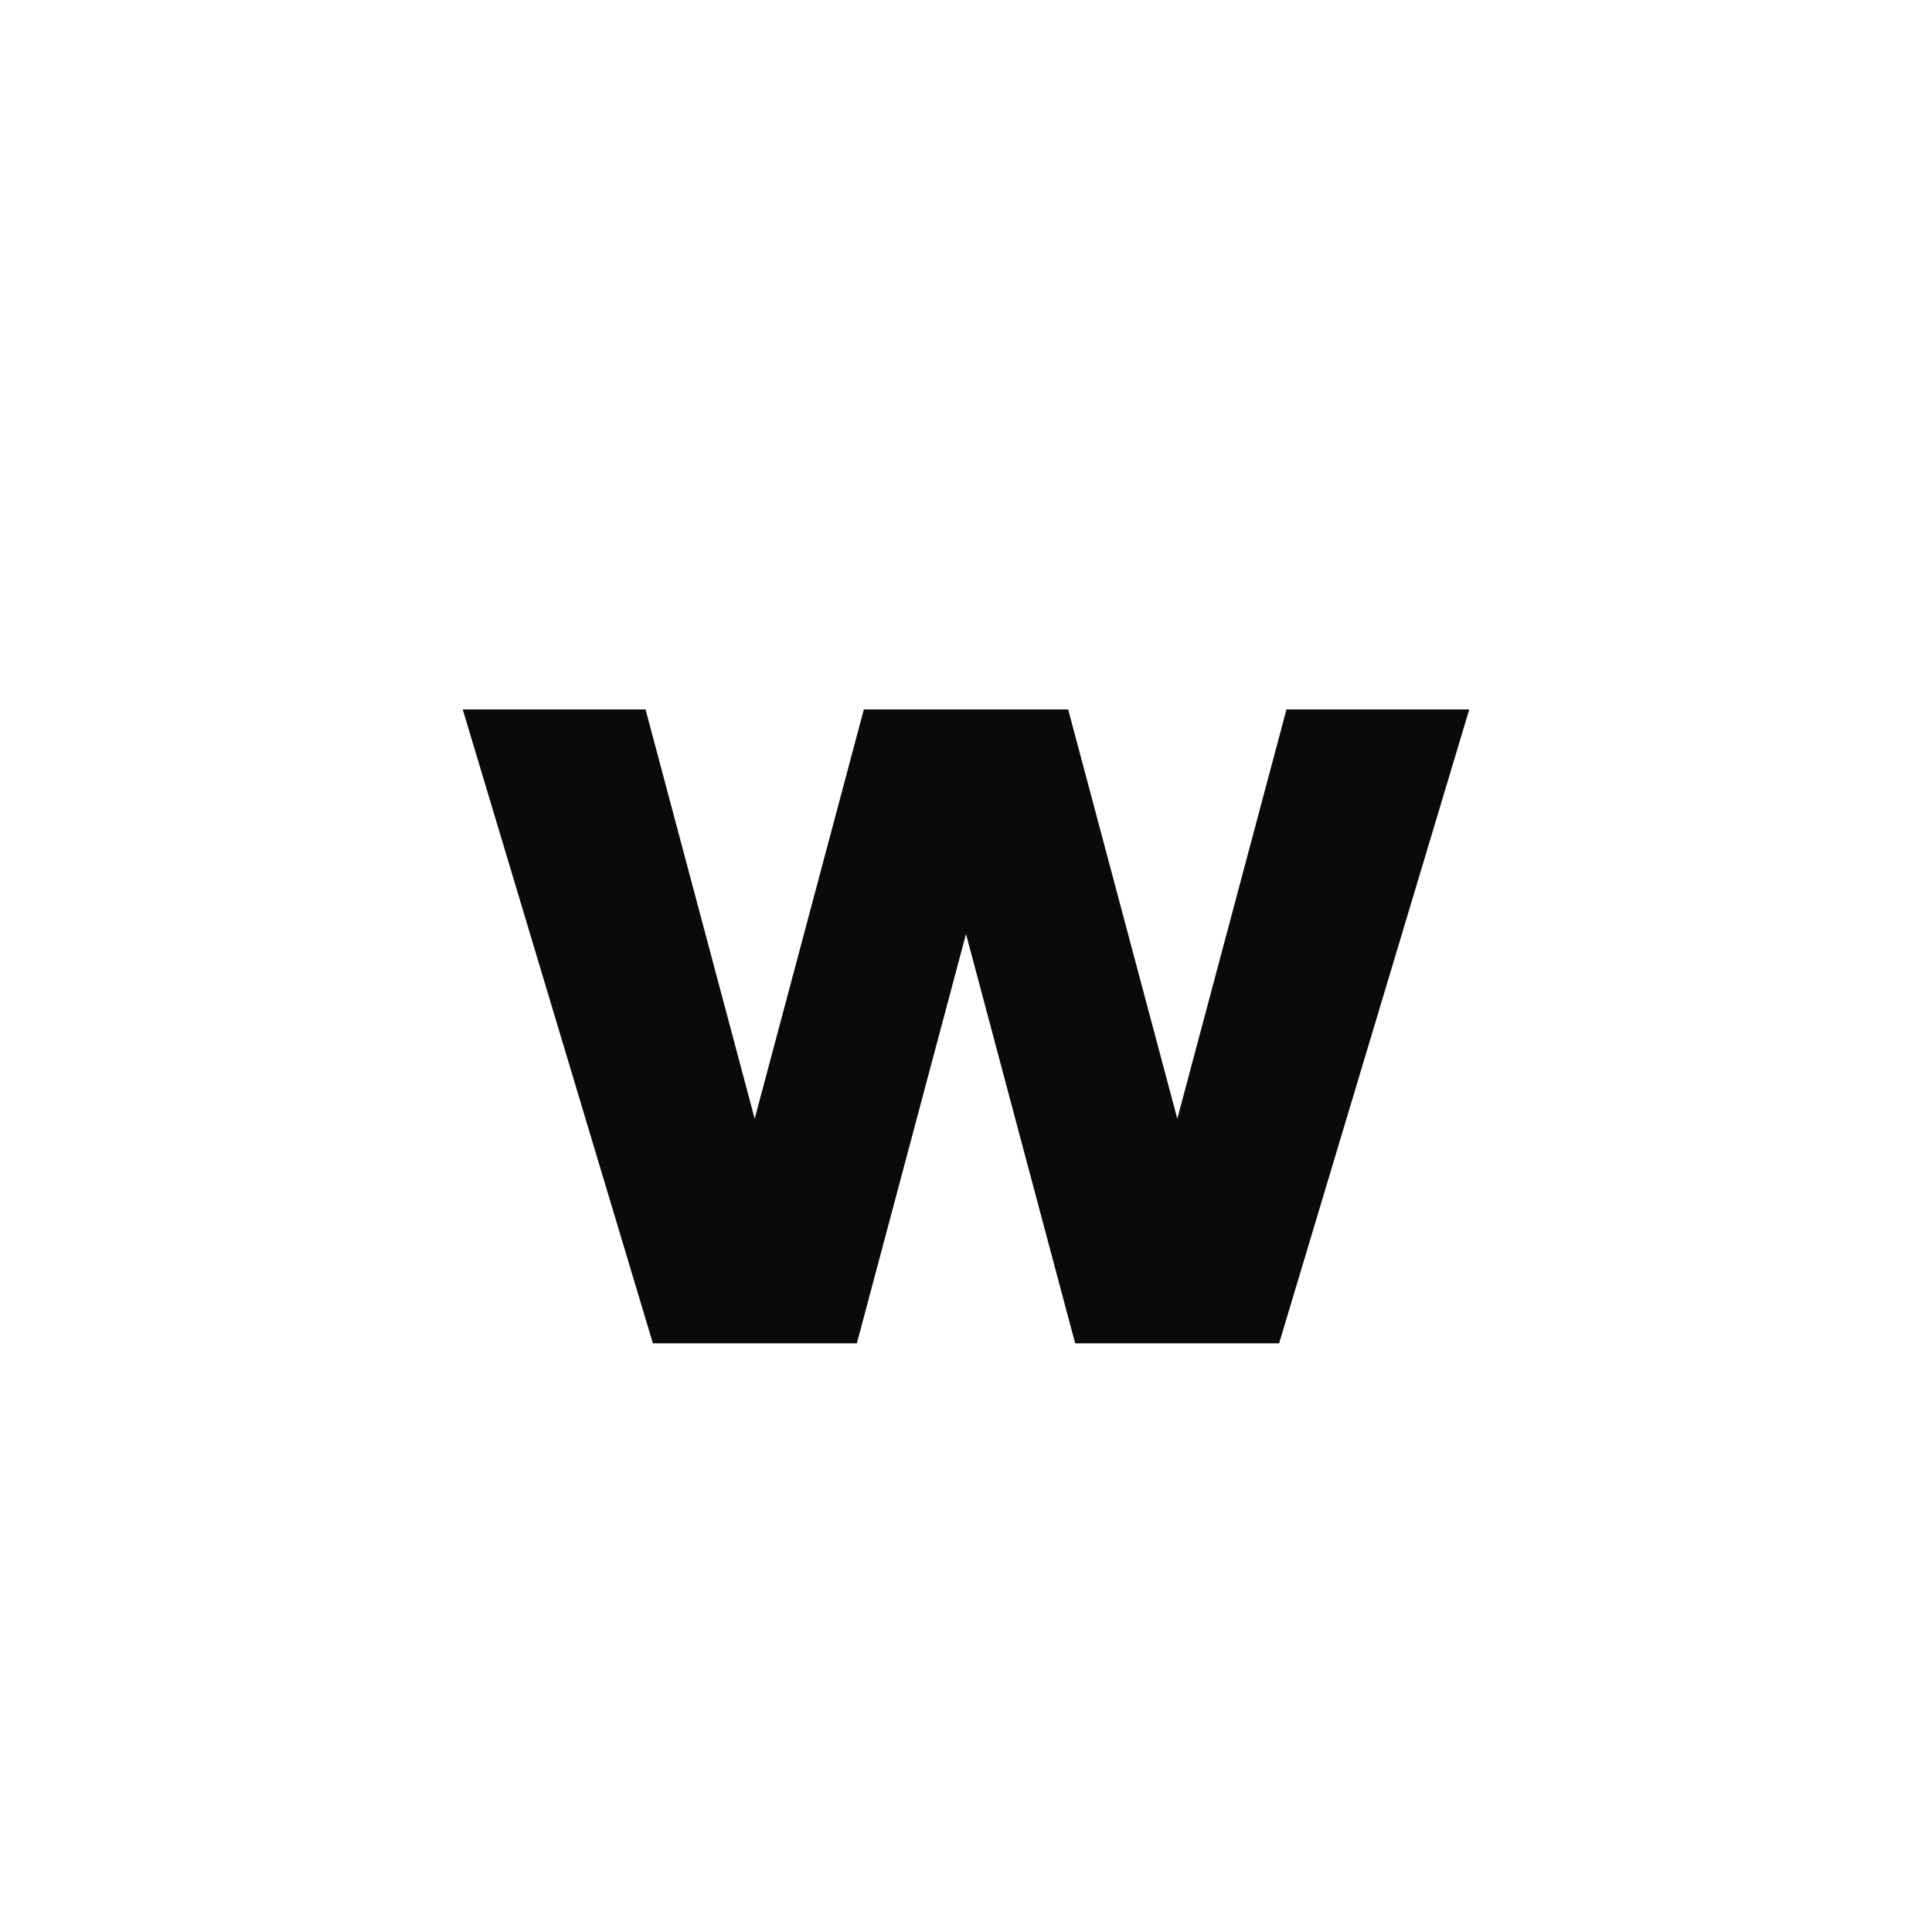
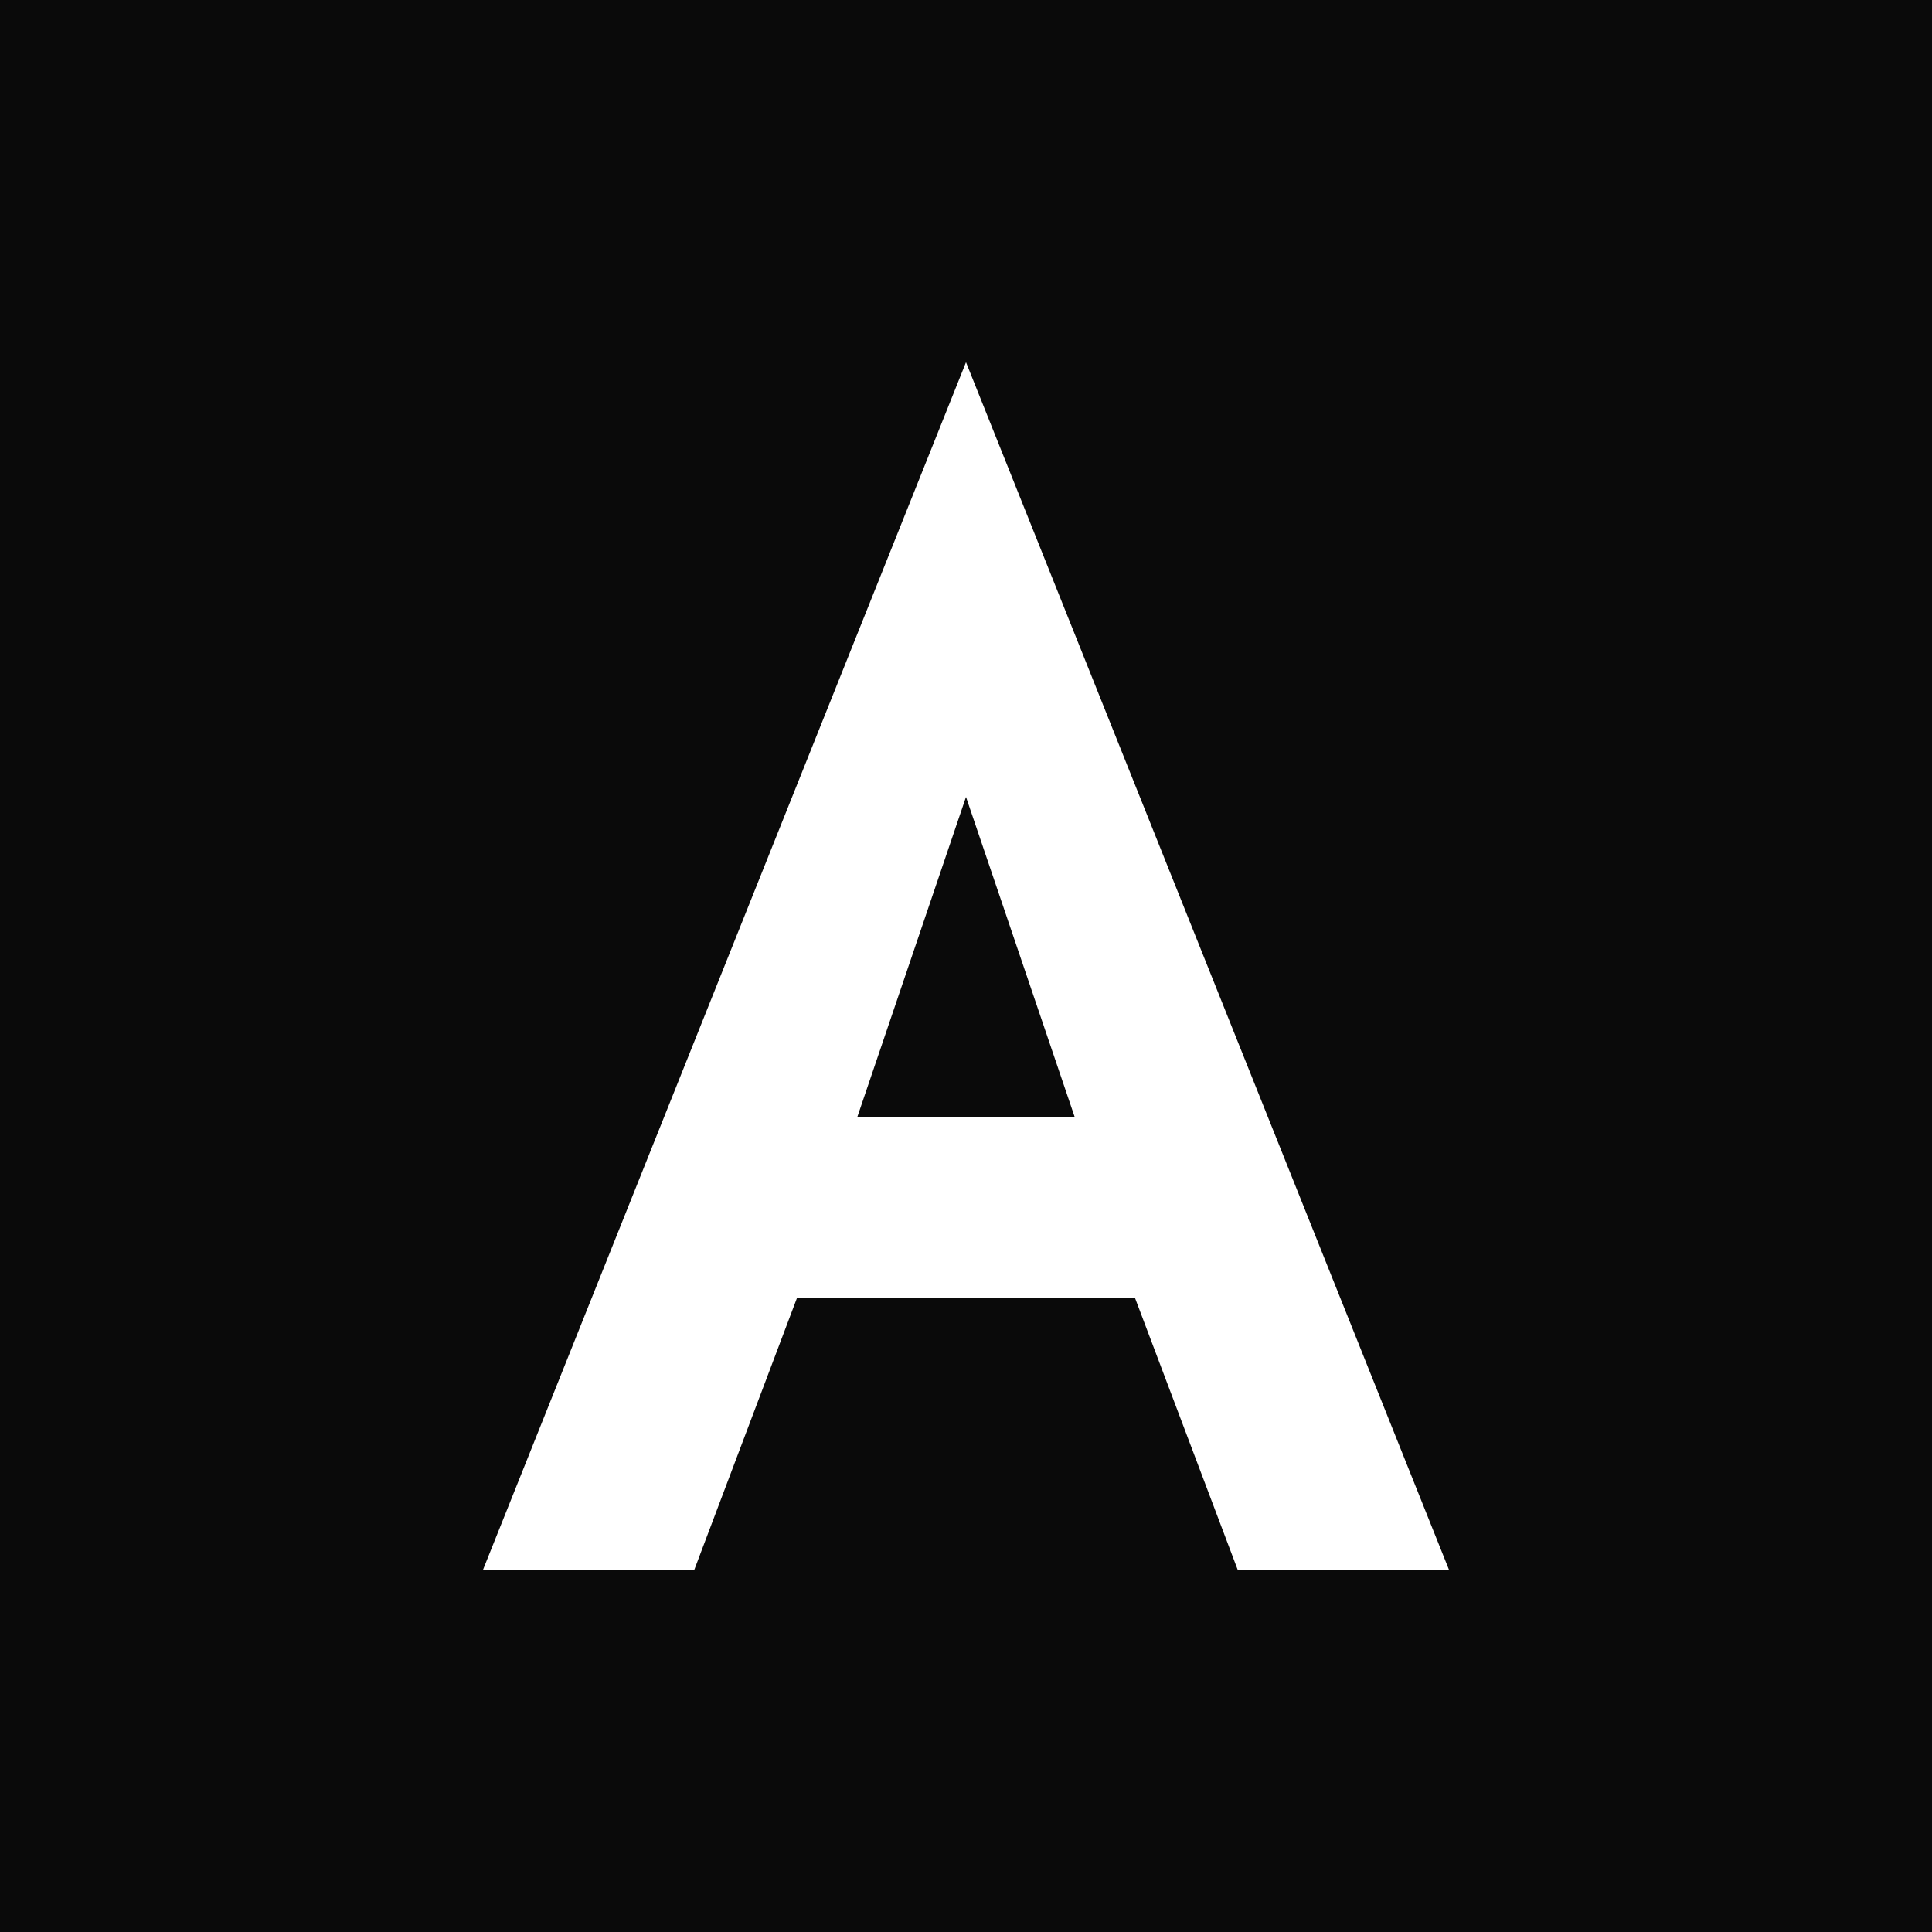
<svg xmlns="http://www.w3.org/2000/svg" width="32" height="32" viewBox="0 0 32 32" fill="none">
-   <rect width="32" height="32" fill="#ffffff" />
-   <path d="M11 22L8 12H10.5L12.5 19.5L14.5 12H17.5L19.5 19.5L21.5 12H24L21 22H18L16 14.5L14 22H11Z" fill="#0a0a0a" stroke="#0a0a0a" stroke-width="0.5" />
+   <rect width="32" height="32" fill="#0a0a0a" />
+   <path d="M16 6L8 26H11.5L13.2 21.5H18.8L20.5 26H24L16 6ZM14.2 18.5L16 13.2L17.8 18.5H14.2Z" fill="#ffffff" />
</svg>
